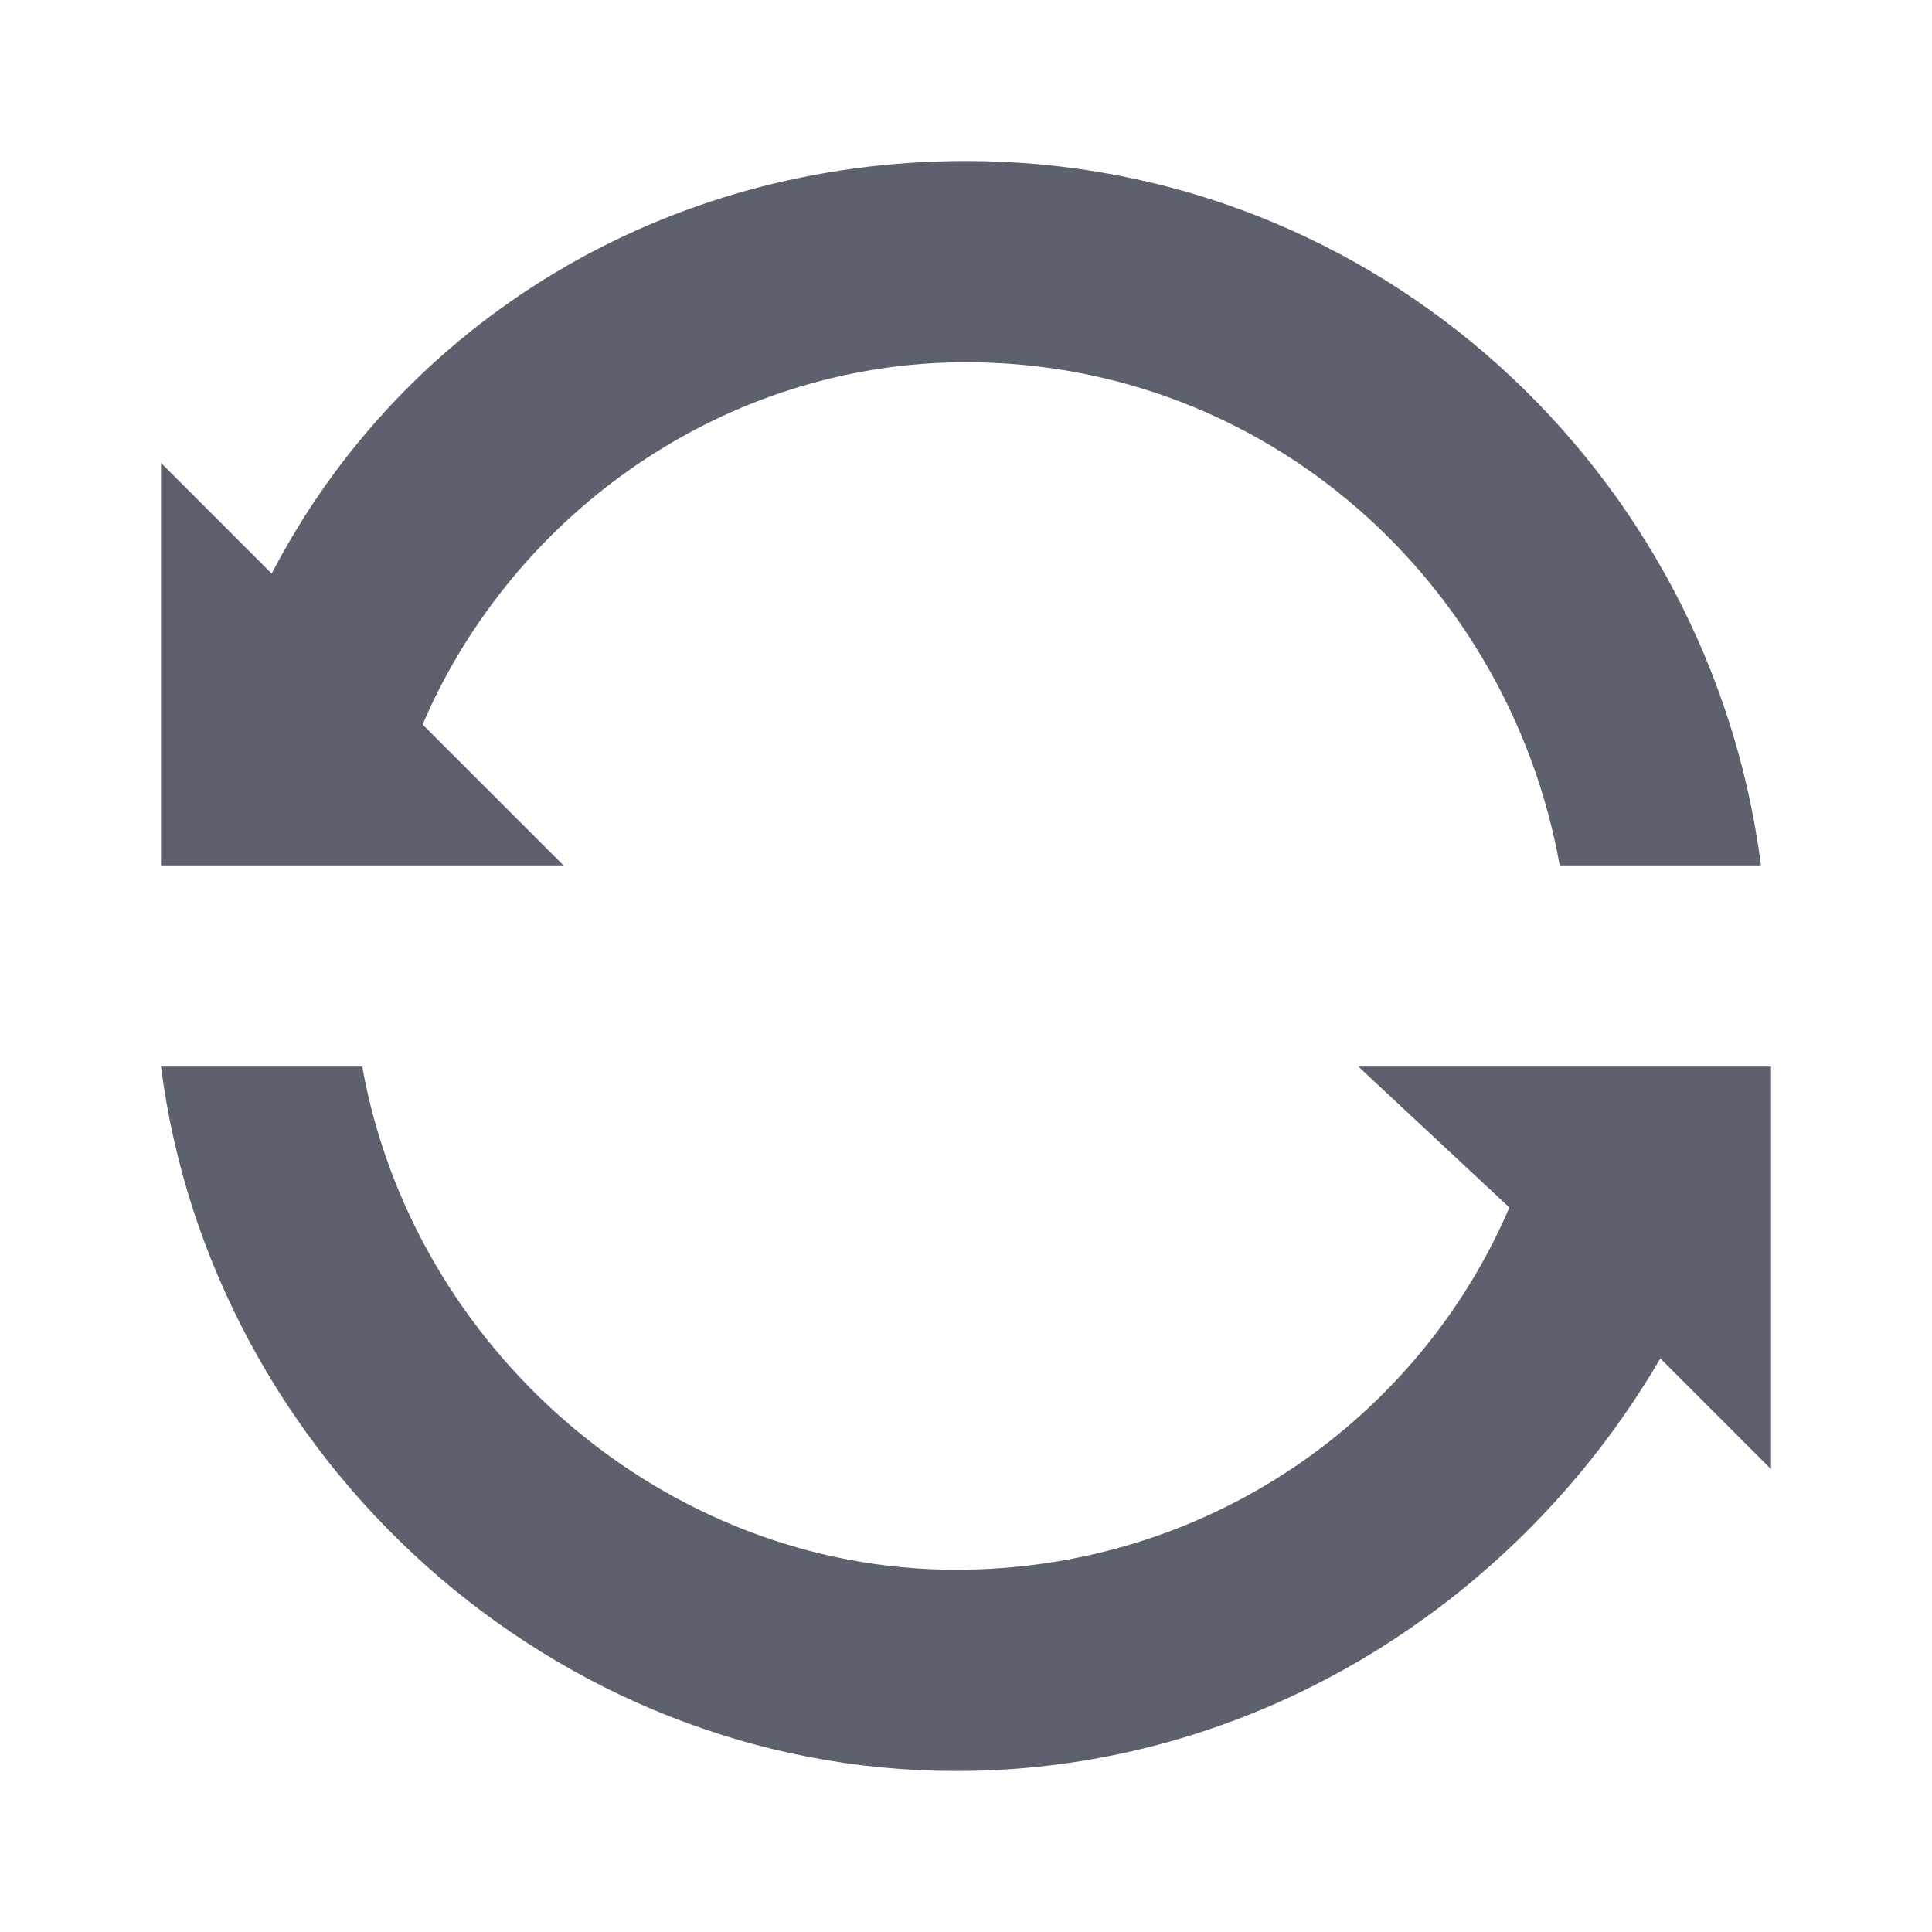
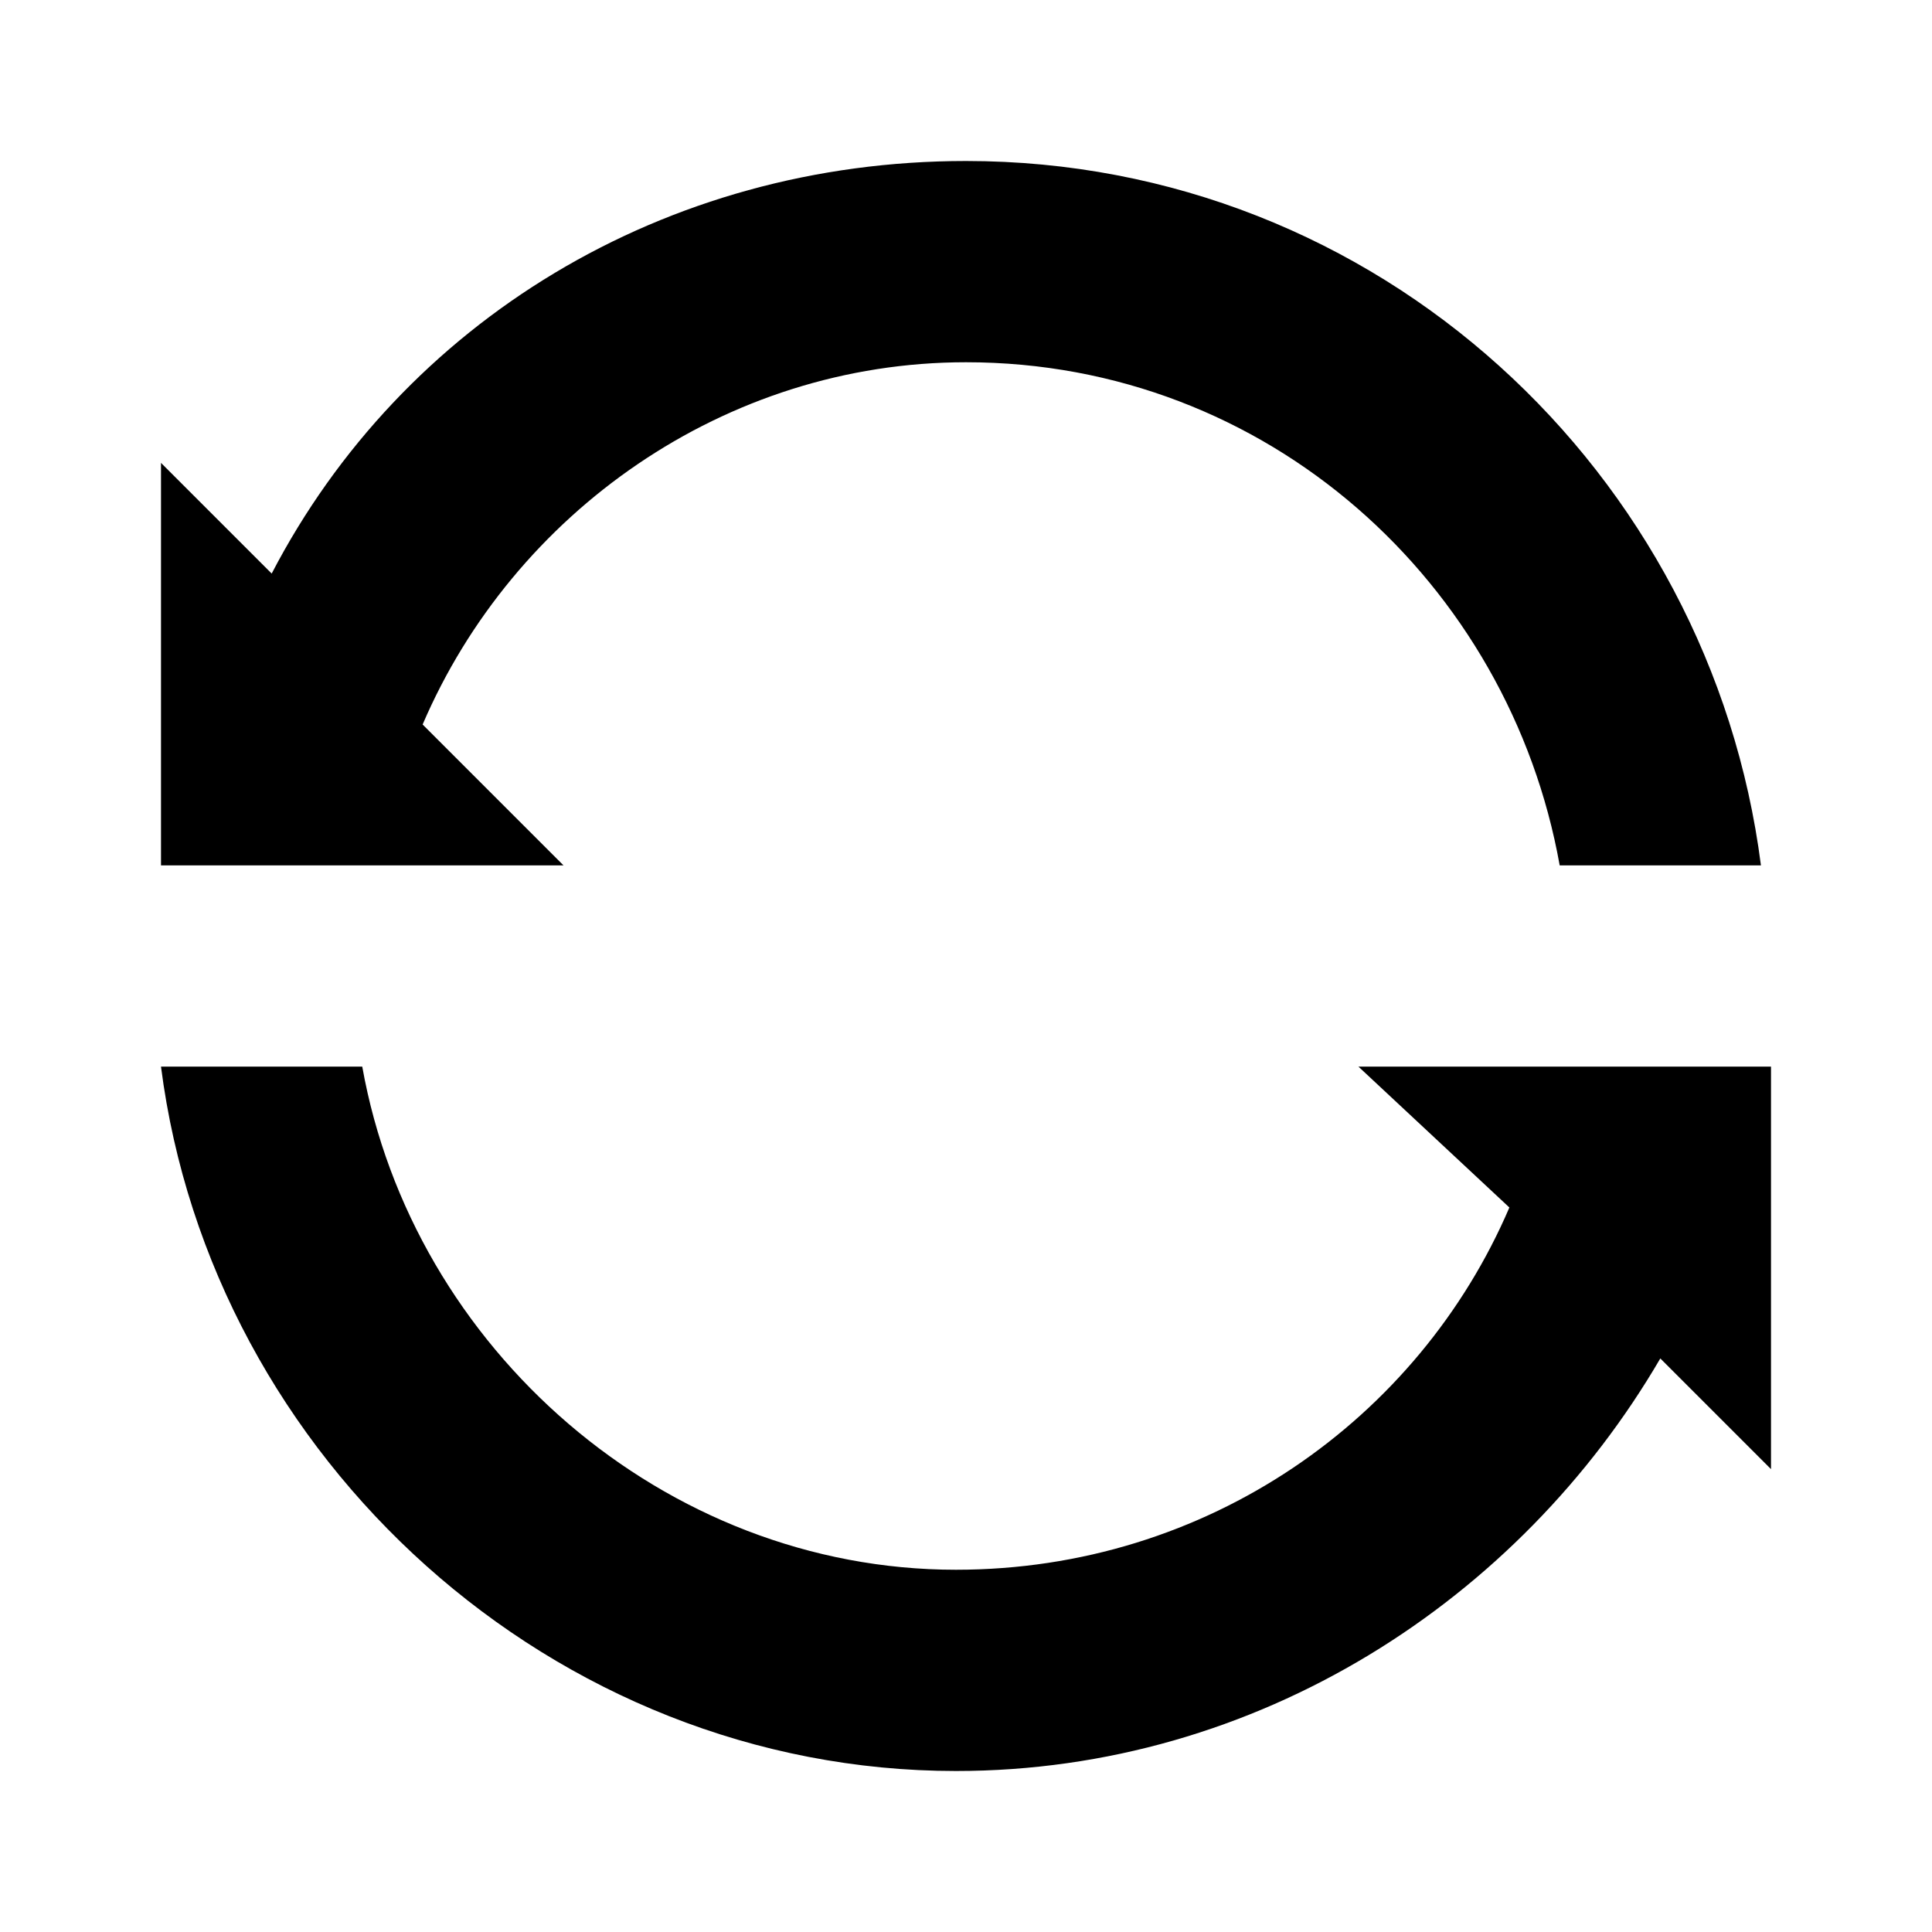
<svg xmlns="http://www.w3.org/2000/svg" width="24" height="24" viewBox="0 0 24 24" fill="none">
-   <path d="M5.25 9C6.375 6.375 9 4.5 12 4.5C15.75 4.5 18.75 7.25 19.375 10.75H21.875C21.25 5.875 17.125 2 12 2C8.25 2 5 4 3.375 7.125L2 5.75V10.75H7L5.25 9ZM22 13.25H16.875L18.75 15C17.625 17.625 15 19.5 11.875 19.5C8.25 19.5 5.125 16.75 4.5 13.25H2C2.625 18.125 6.875 22 11.875 22C15.625 22 18.875 19.875 20.625 16.875L22 18.25V13.25Z" fill="#5D606D" />
+   <path d="M5.25 9C6.375 6.375 9 4.5 12 4.5C15.75 4.5 18.75 7.25 19.375 10.75H21.875C21.25 5.875 17.125 2 12 2C8.25 2 5 4 3.375 7.125L2 5.75V10.75H7L5.25 9ZM22 13.25H16.875L18.75 15C17.625 17.625 15 19.5 11.875 19.5C8.25 19.5 5.125 16.75 4.5 13.25H2C2.625 18.125 6.875 22 11.875 22C15.625 22 18.875 19.875 20.625 16.875L22 18.25V13.25Z" fill="currentColor" />
</svg>
